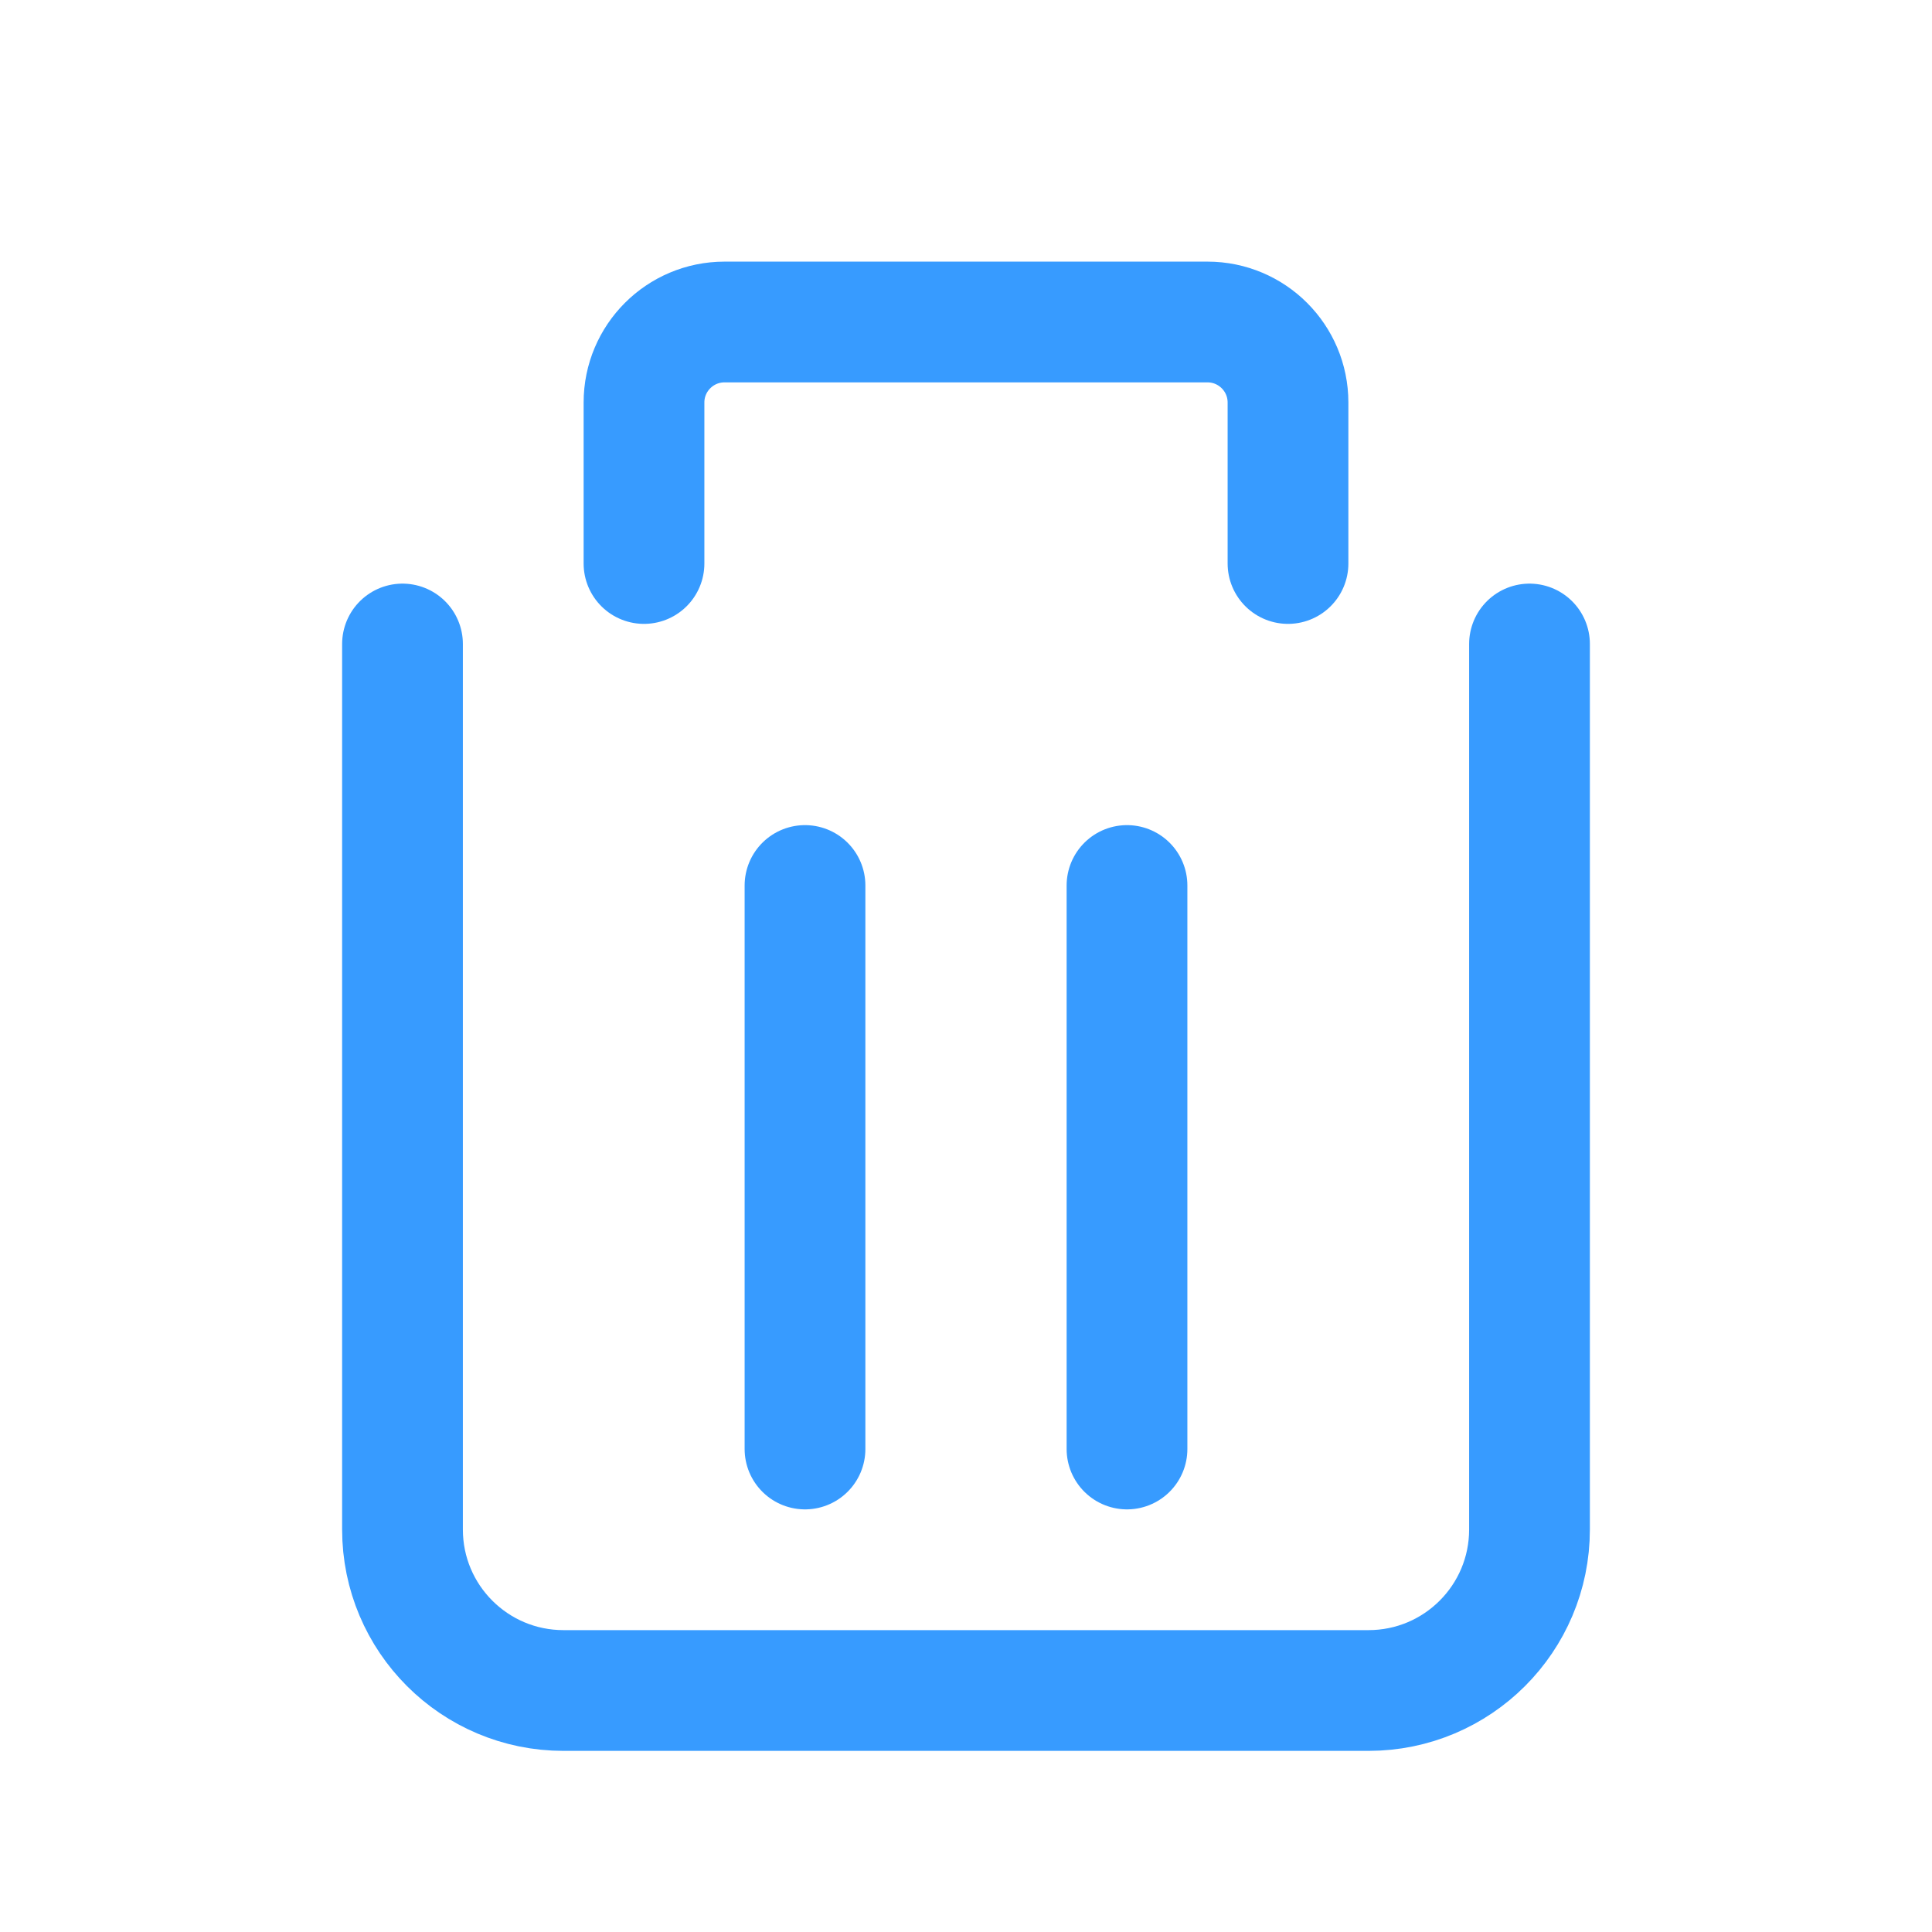
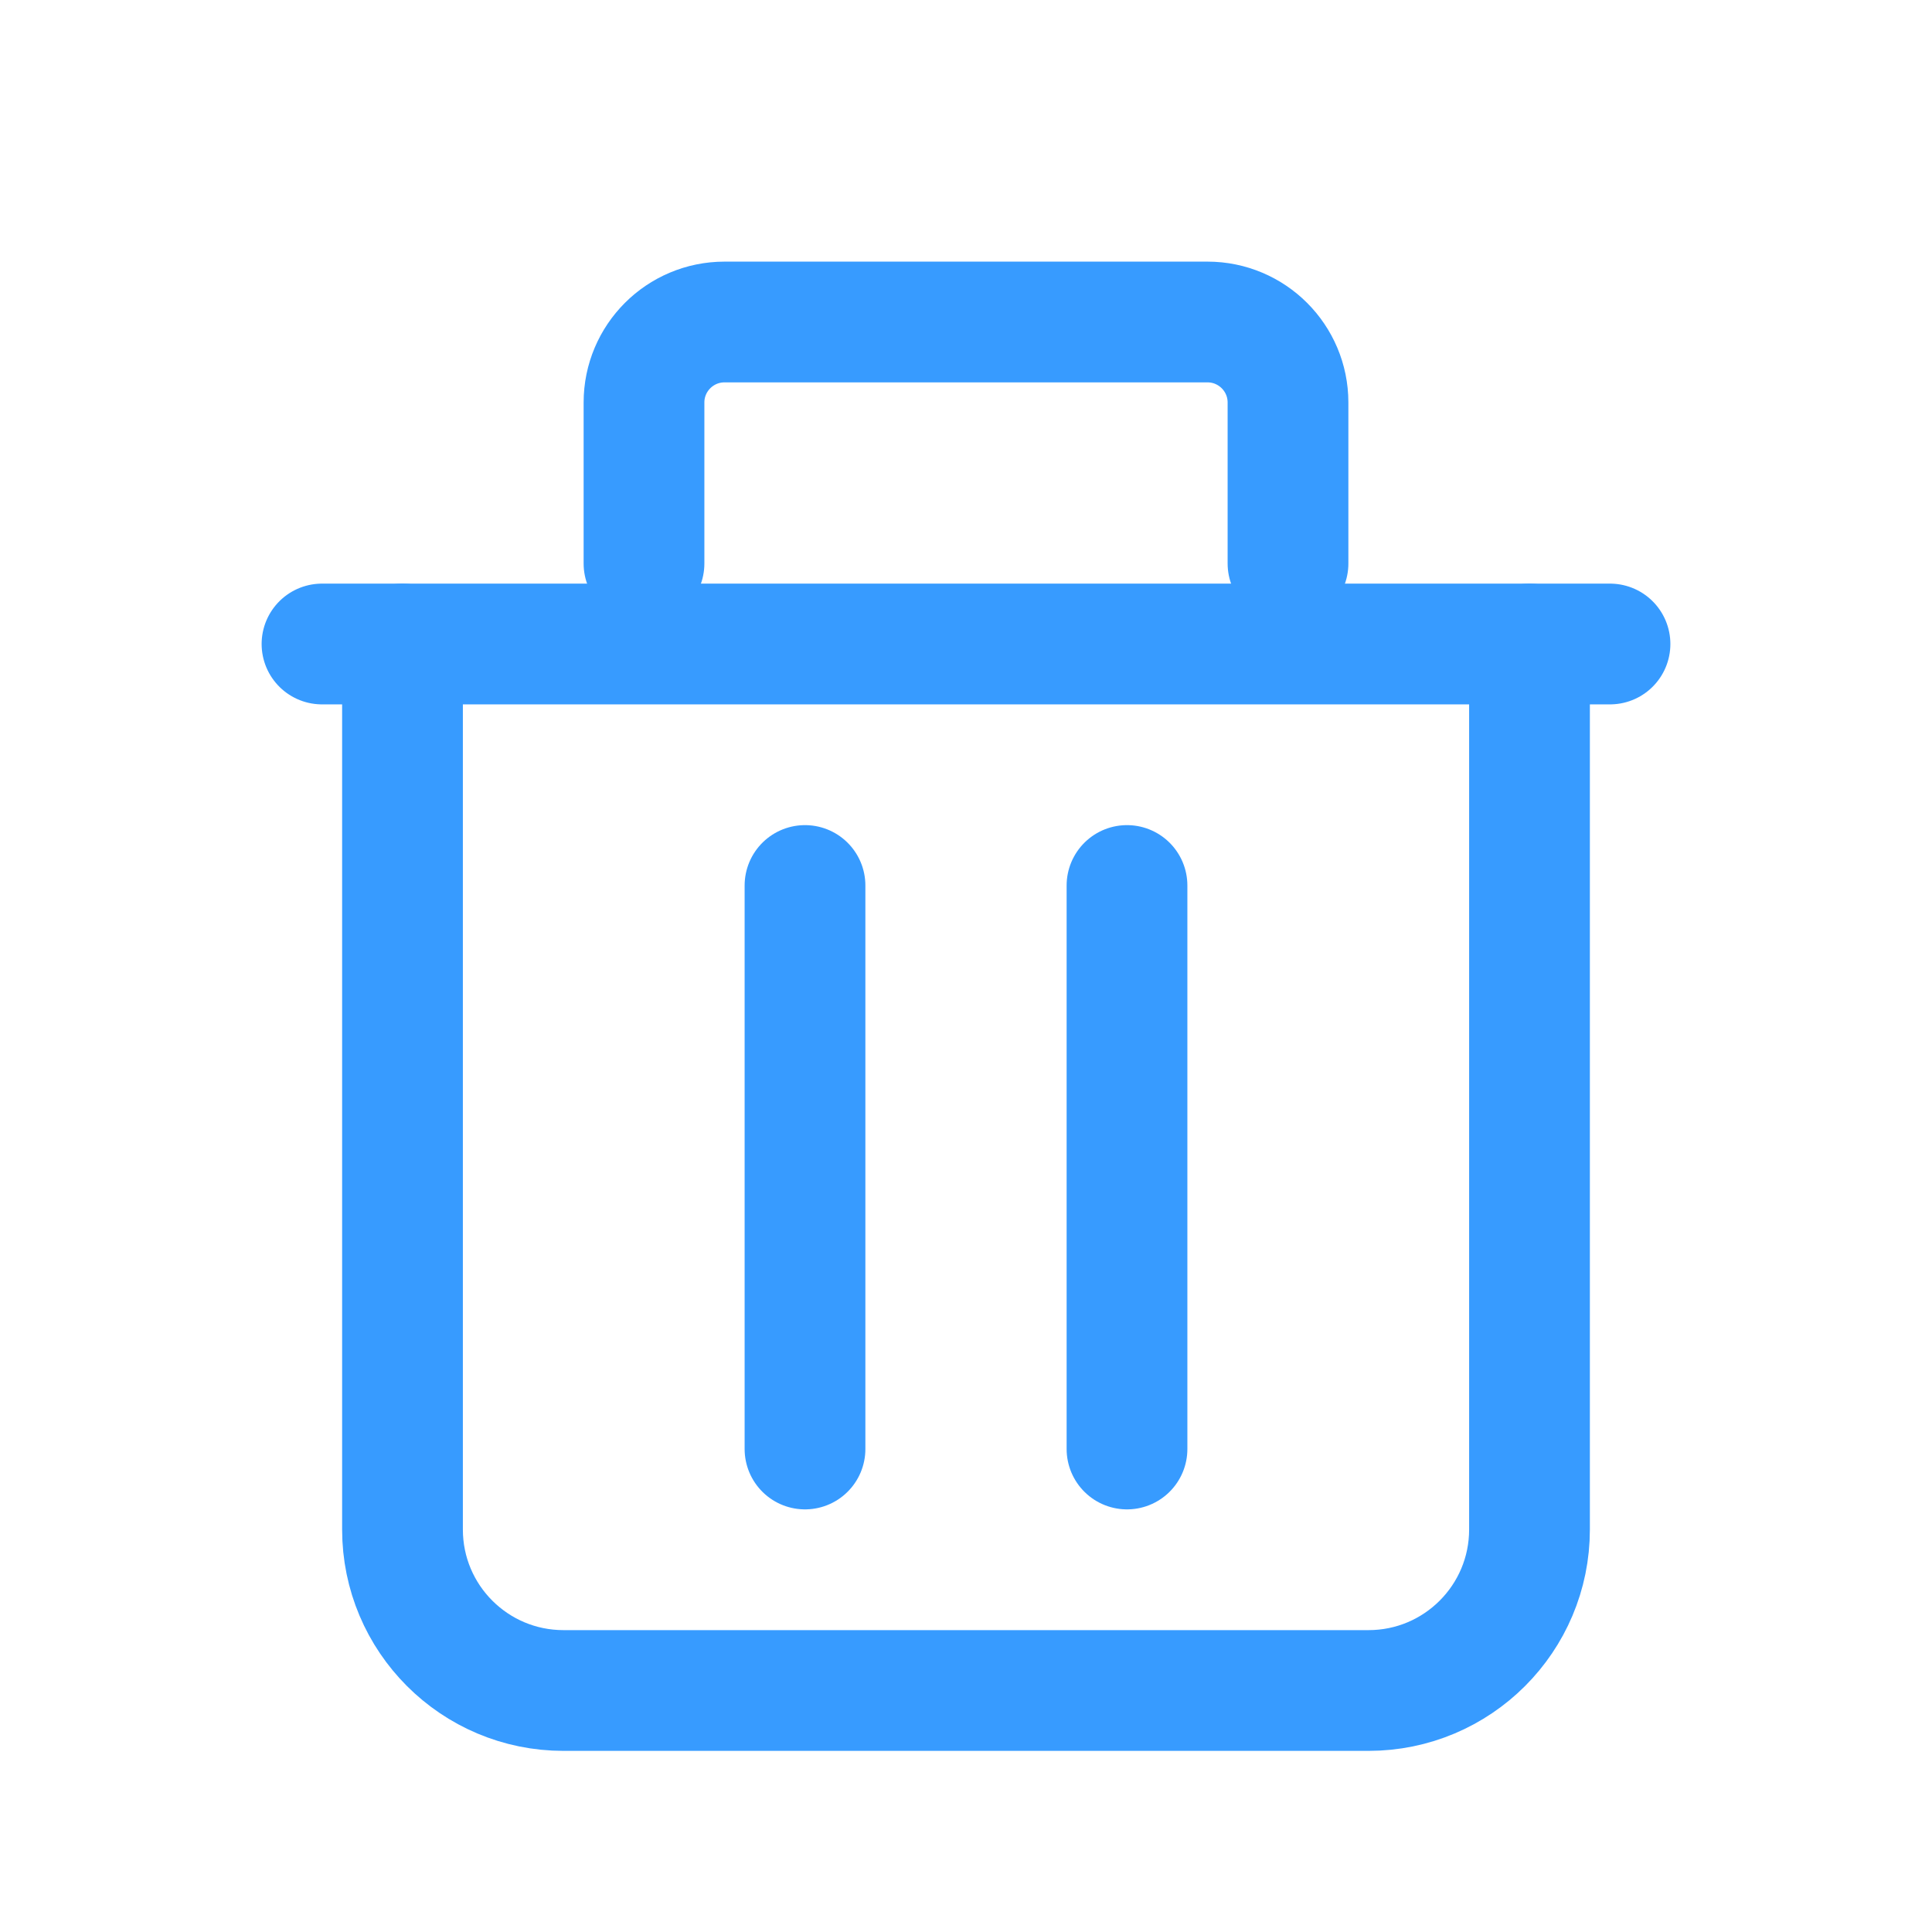
<svg xmlns="http://www.w3.org/2000/svg" width="24" height="24" viewBox="0 0 24 24" fill="none">
-   <rect width="16" height="0" transform="matrix(1 0 0 -1 4 8)" stroke="#379BFF" stroke-width="1.5" stroke-linejoin="round" />
+   <path d="M4 8H20" stroke="#379BFF" stroke-width="1.5" stroke-linecap="round" />
  <path d="M5 8V19C5 20.105 5.895 21 7 21H17C18.105 21 19 20.105 19 19V8" stroke="#379BFF" stroke-width="1.5" stroke-linecap="round" />
  <path d="M10 11V18" stroke="#379BFF" stroke-width="1.5" stroke-linecap="round" />
  <path d="M14 11V18" stroke="#379BFF" stroke-width="1.5" stroke-linecap="round" />
  <path d="M8 7V5C8 4.448 8.448 4 9 4H12H15C15.552 4 16 4.448 16 5V7" stroke="#379BFF" stroke-width="1.5" stroke-linecap="round" />
</svg>
